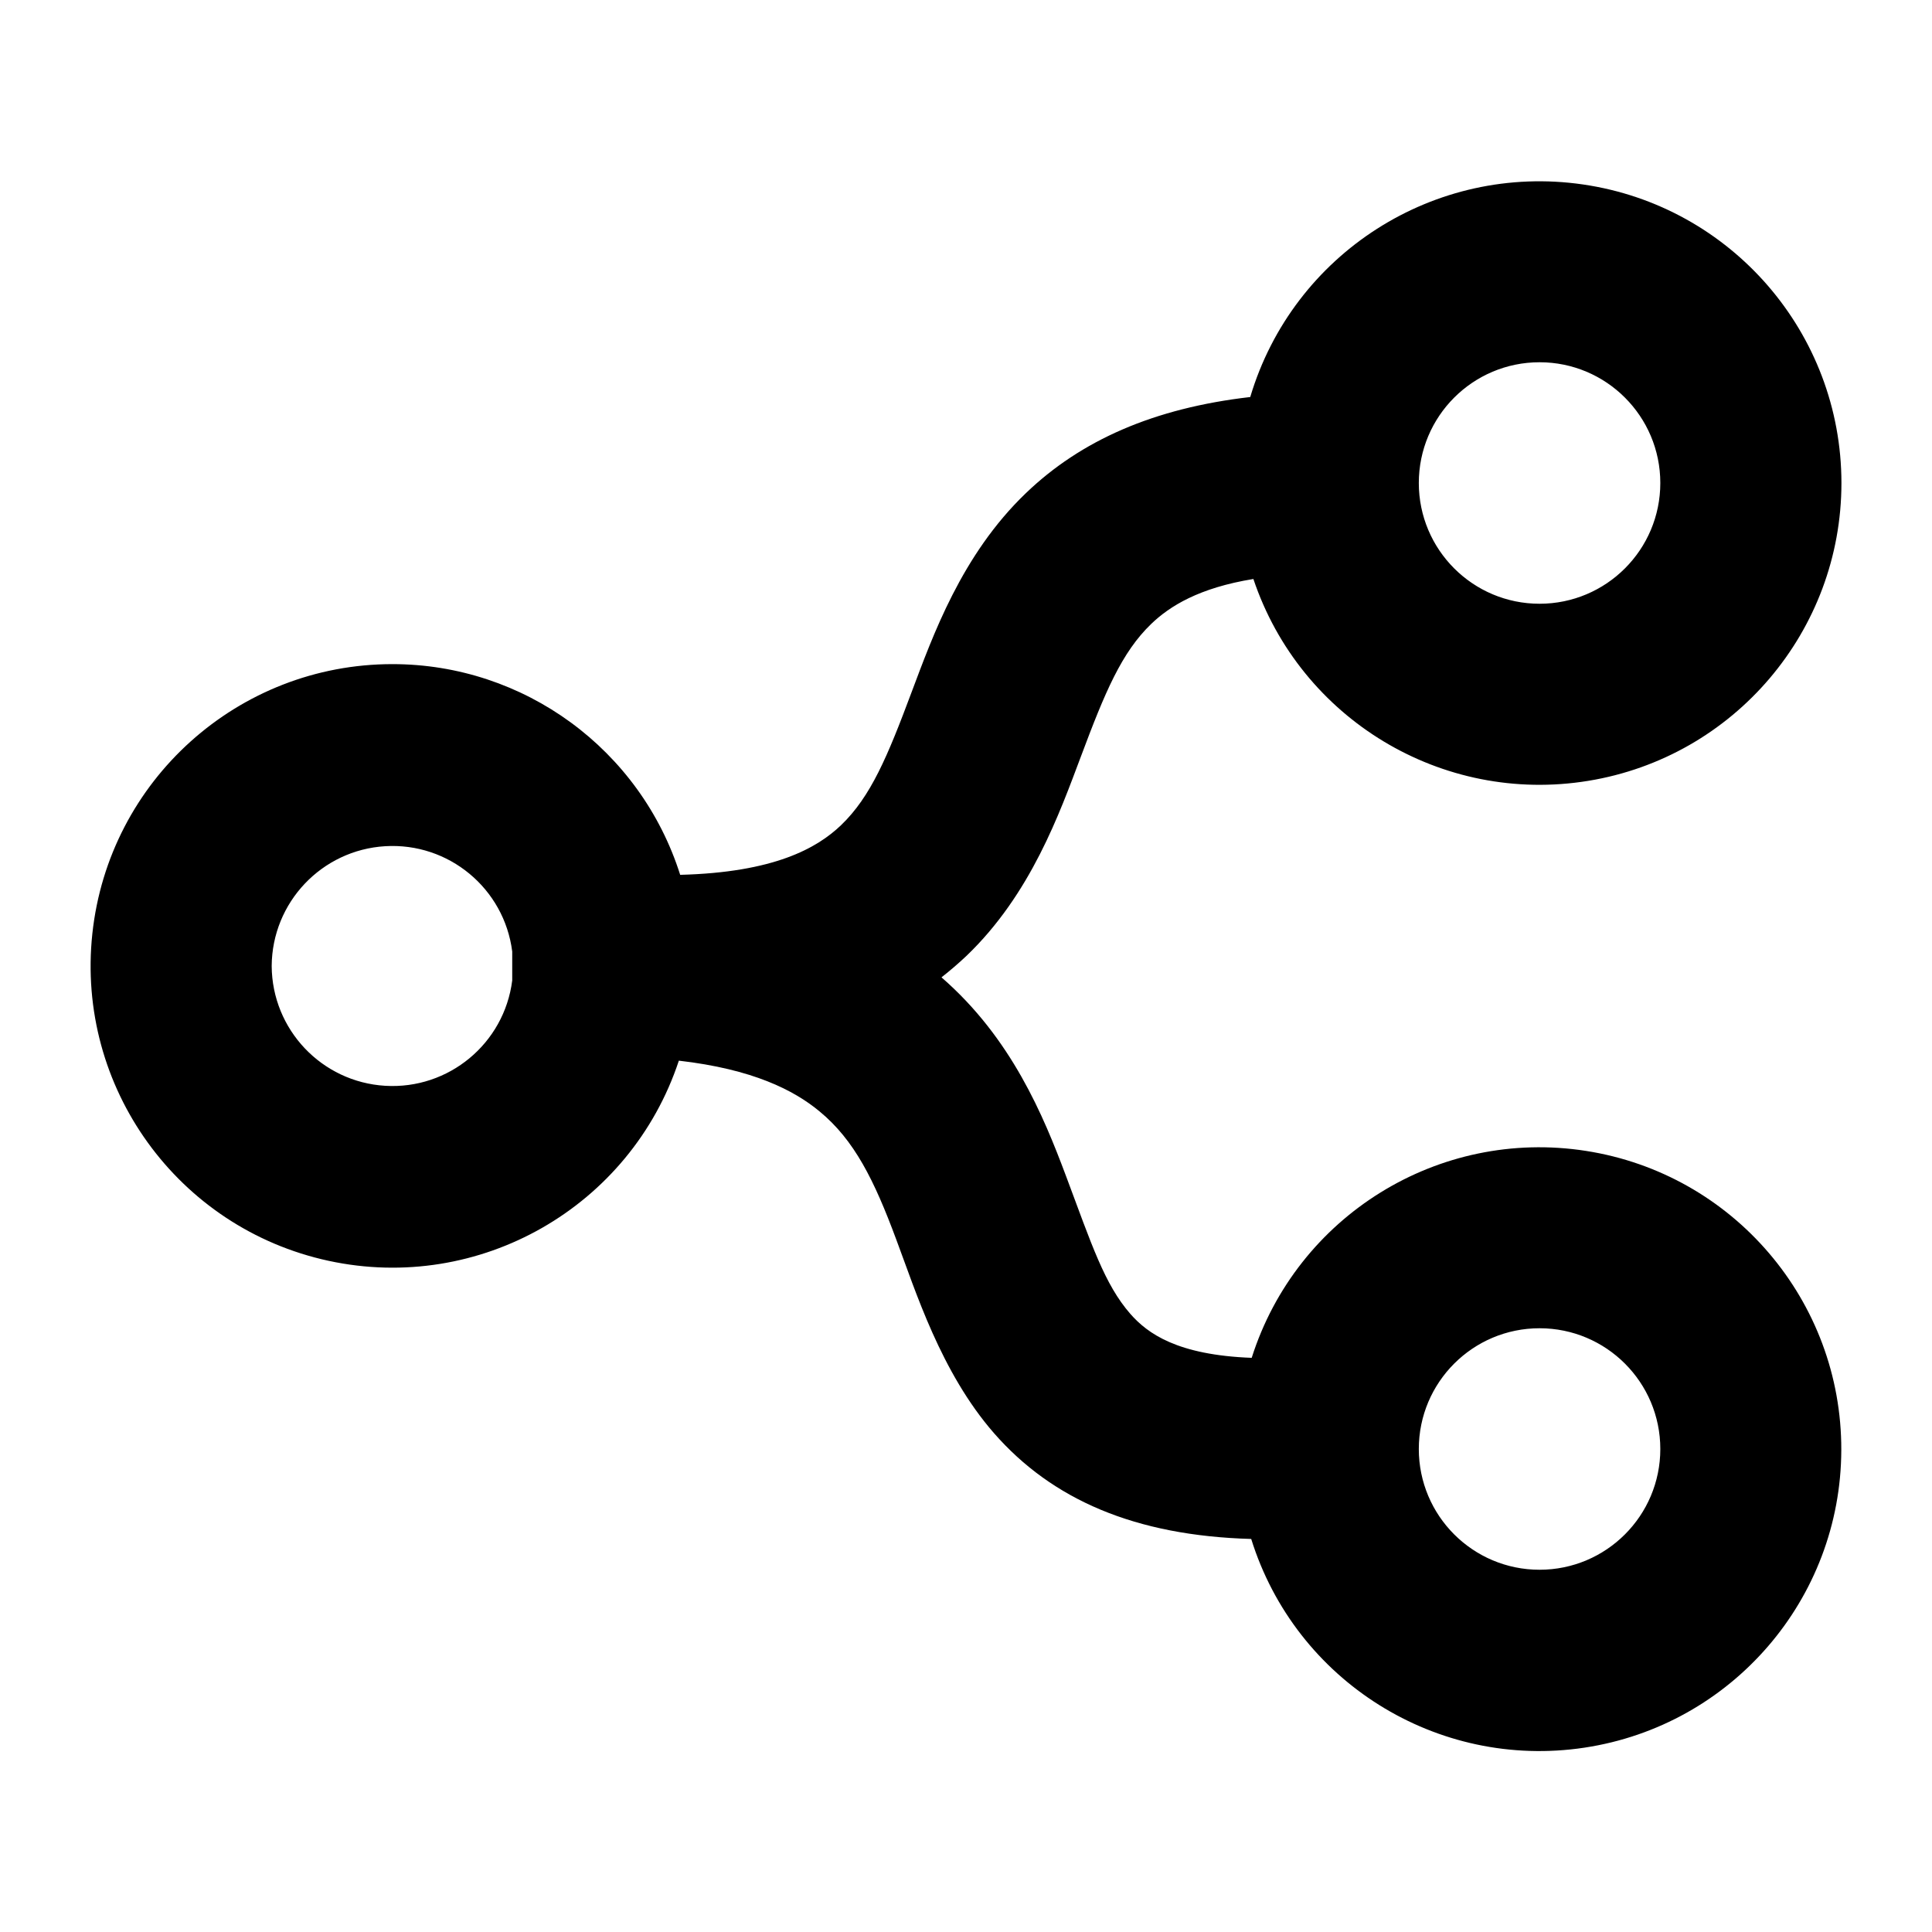
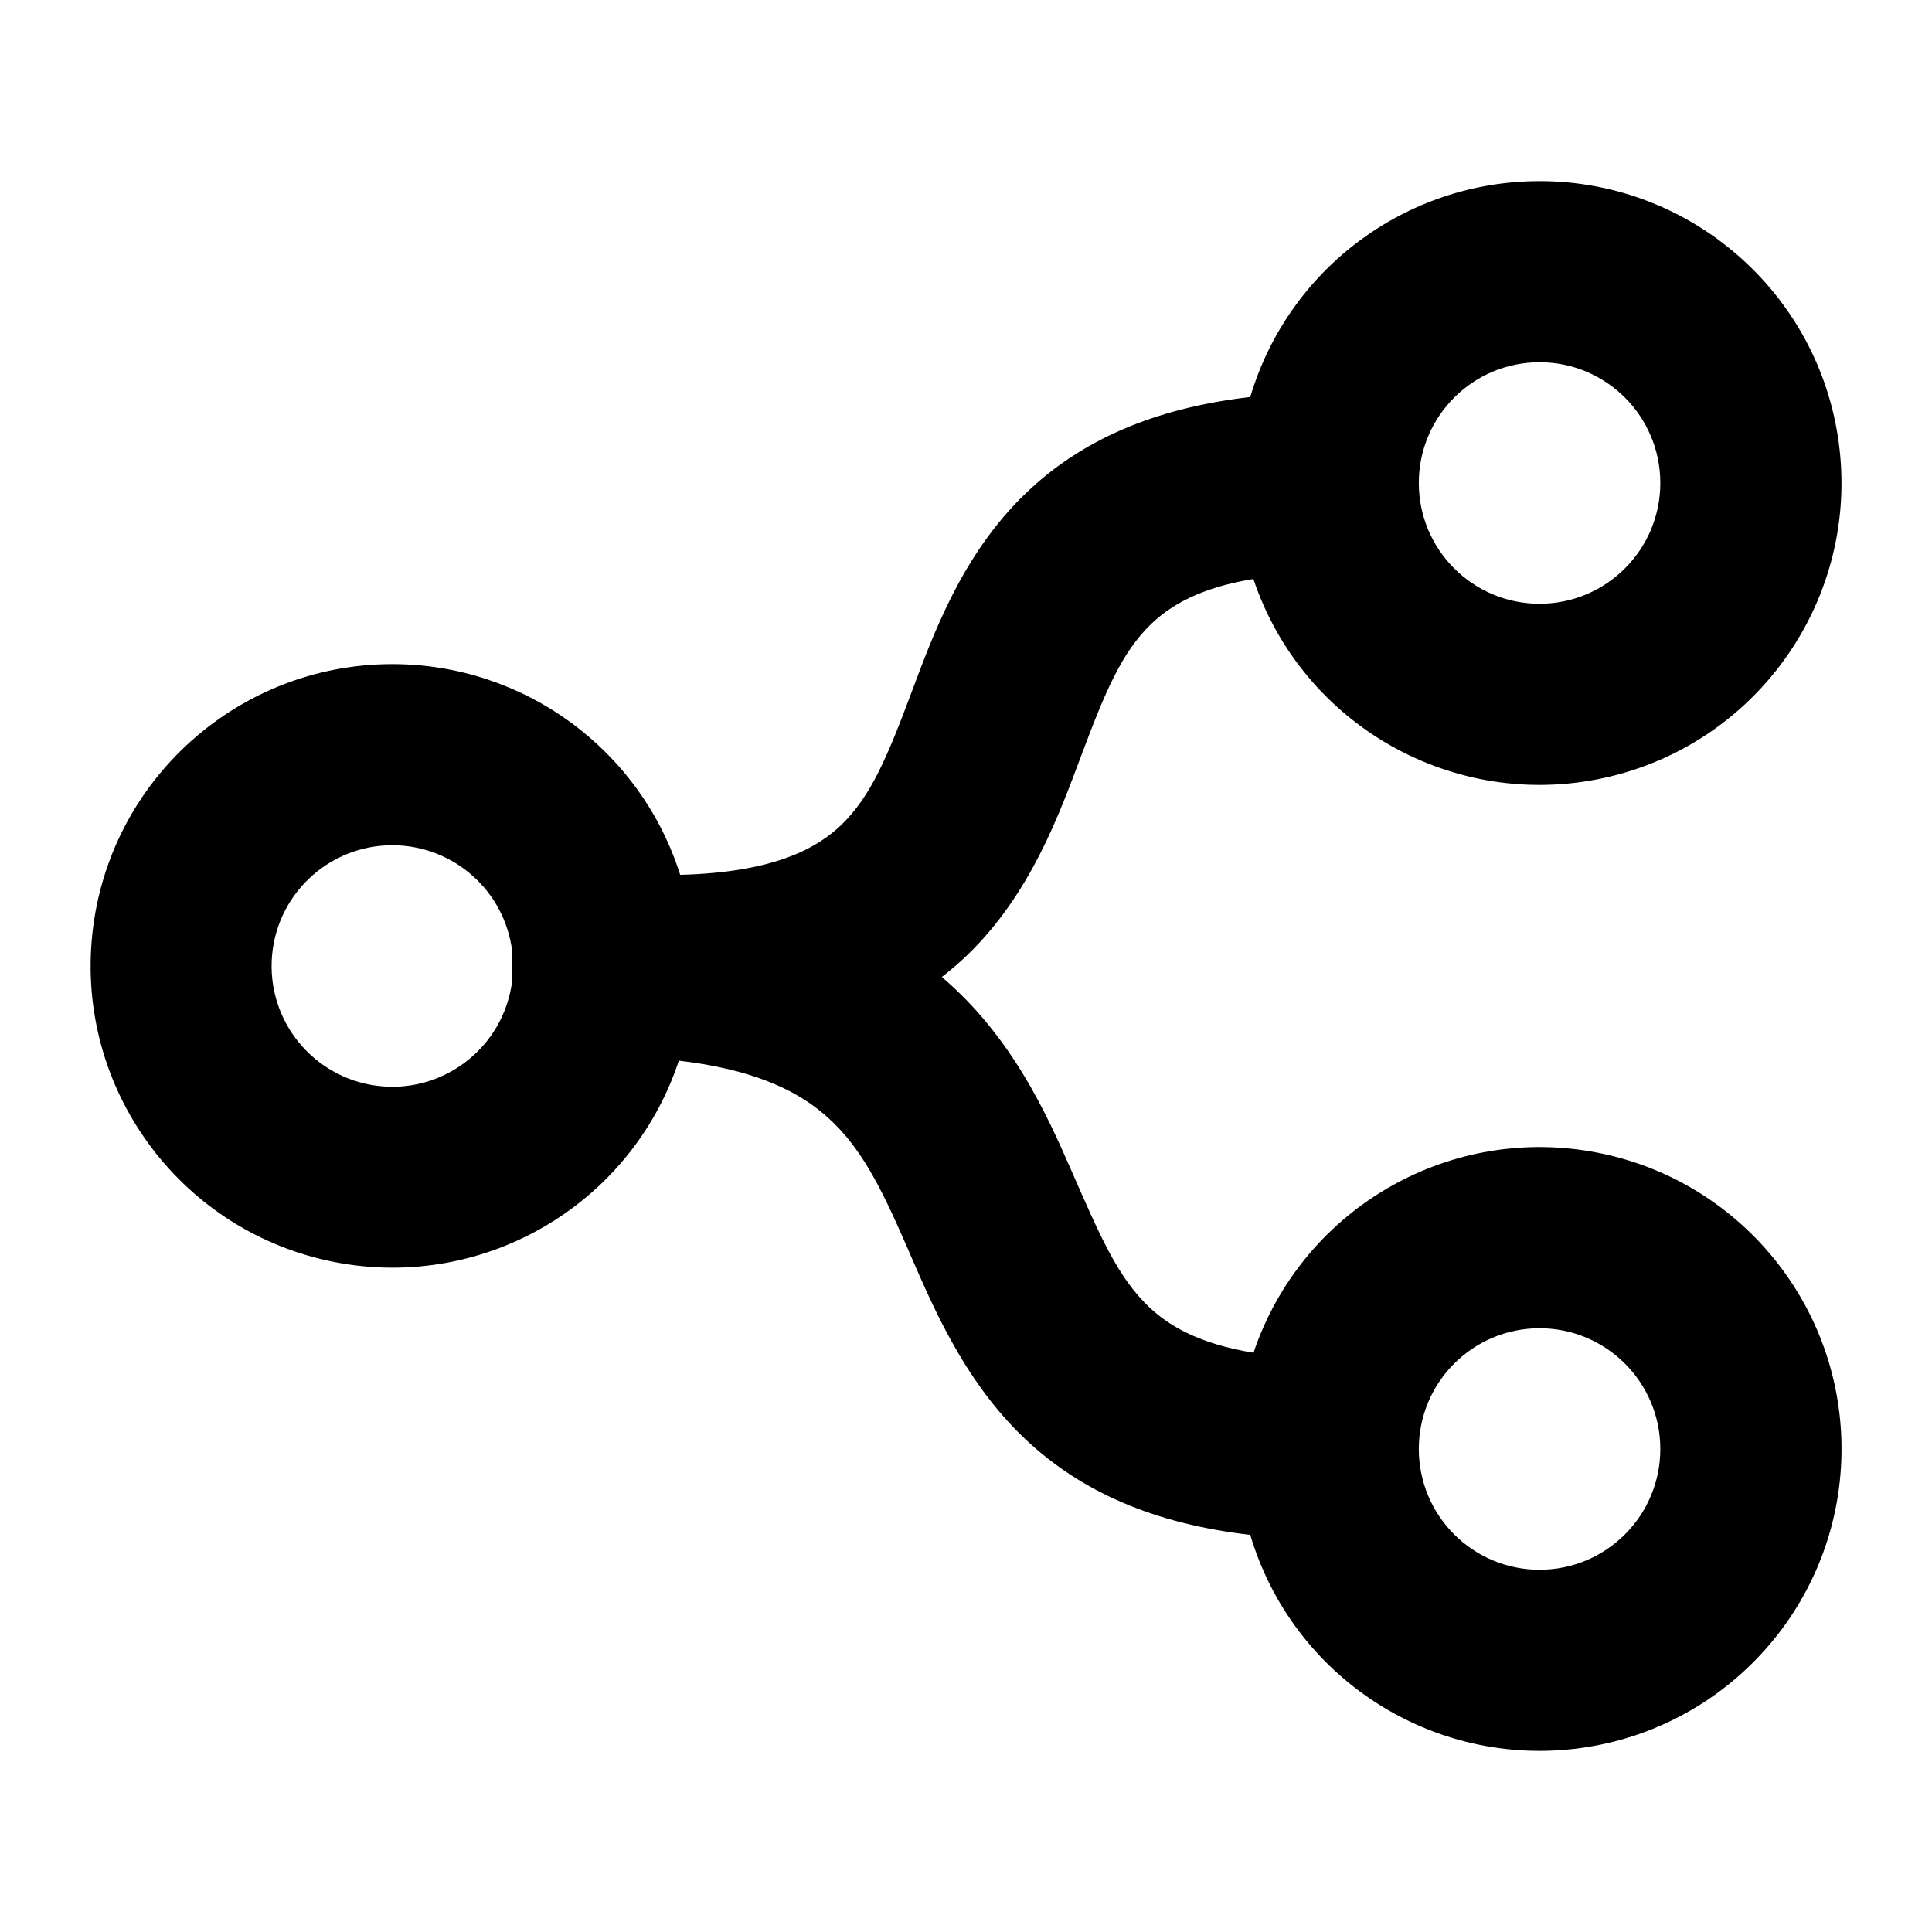
<svg xmlns="http://www.w3.org/2000/svg" viewBox="0 0 16 16">
-   <path d="M13.75 12a1 1 0 1 0-2 0 1 1 0 0 0 2 0m0-8a1 1 0 1 0-2 0 1 1 0 0 0 2 0M2.25 8a1 1 0 0 0 1.992.12v-.24A1 1 0 0 0 2.25 8m13-4a2.5 2.5 0 0 1-4.87.795c-.45.073-.693.225-.845.371-.247.237-.385.569-.583 1.098-.177.47-.414 1.14-.948 1.652a3 3 0 0 1-.207.178c.58.504.844 1.146 1.03 1.642.214.572.32.9.534 1.145.143.163.39.341 1.005.364a2.5 2.5 0 1 1-.004 1.5c-.963-.027-1.649-.326-2.13-.876-.441-.505-.649-1.177-.81-1.605-.182-.49-.346-.822-.635-1.06-.212-.176-.554-.35-1.165-.42A2.499 2.499 0 1 1 3.25 5.5a2.5 2.5 0 0 1 2.383 1.745c.777-.02 1.132-.22 1.332-.411.247-.237.385-.569.583-1.098.177-.47.414-1.14.948-1.652.455-.437 1.059-.704 1.858-.796A2.5 2.5 0 0 1 15.25 4" />
+   <path d="M12.75 1.5a2.5 2.5 0 1 1-2.37 3.295c-.45.073-.692.225-.845.371-.247.237-.385.569-.583 1.098-.177.47-.414 1.14-.948 1.652q-.098.093-.204.175c.58.496.865 1.128 1.075 1.608.238.544.383.882.646 1.13.16.15.408.3.86.374a2.5 2.5 0 1 1-.027 1.508c-.8-.092-1.401-.358-1.86-.79-.533-.502-.794-1.164-.994-1.62-.22-.505-.395-.846-.7-1.094-.22-.18-.567-.352-1.178-.423A2.499 2.499 0 1 1 3.25 5.5a2.5 2.5 0 0 1 2.383 1.745c.777-.02 1.132-.22 1.332-.411.247-.237.385-.569.583-1.098.177-.47.414-1.14.948-1.652.455-.437 1.059-.704 1.858-.796A2.5 2.5 0 0 1 12.75 1.5m0 9.5a1 1 0 1 0 0 2 1 1 0 0 0 0-2m-9.5-4a1 1 0 1 0 .992 1.12v-.24A1 1 0 0 0 3.25 7m9.5-4a1 1 0 1 0 0 2 1 1 0 0 0 0-2" />
</svg>
